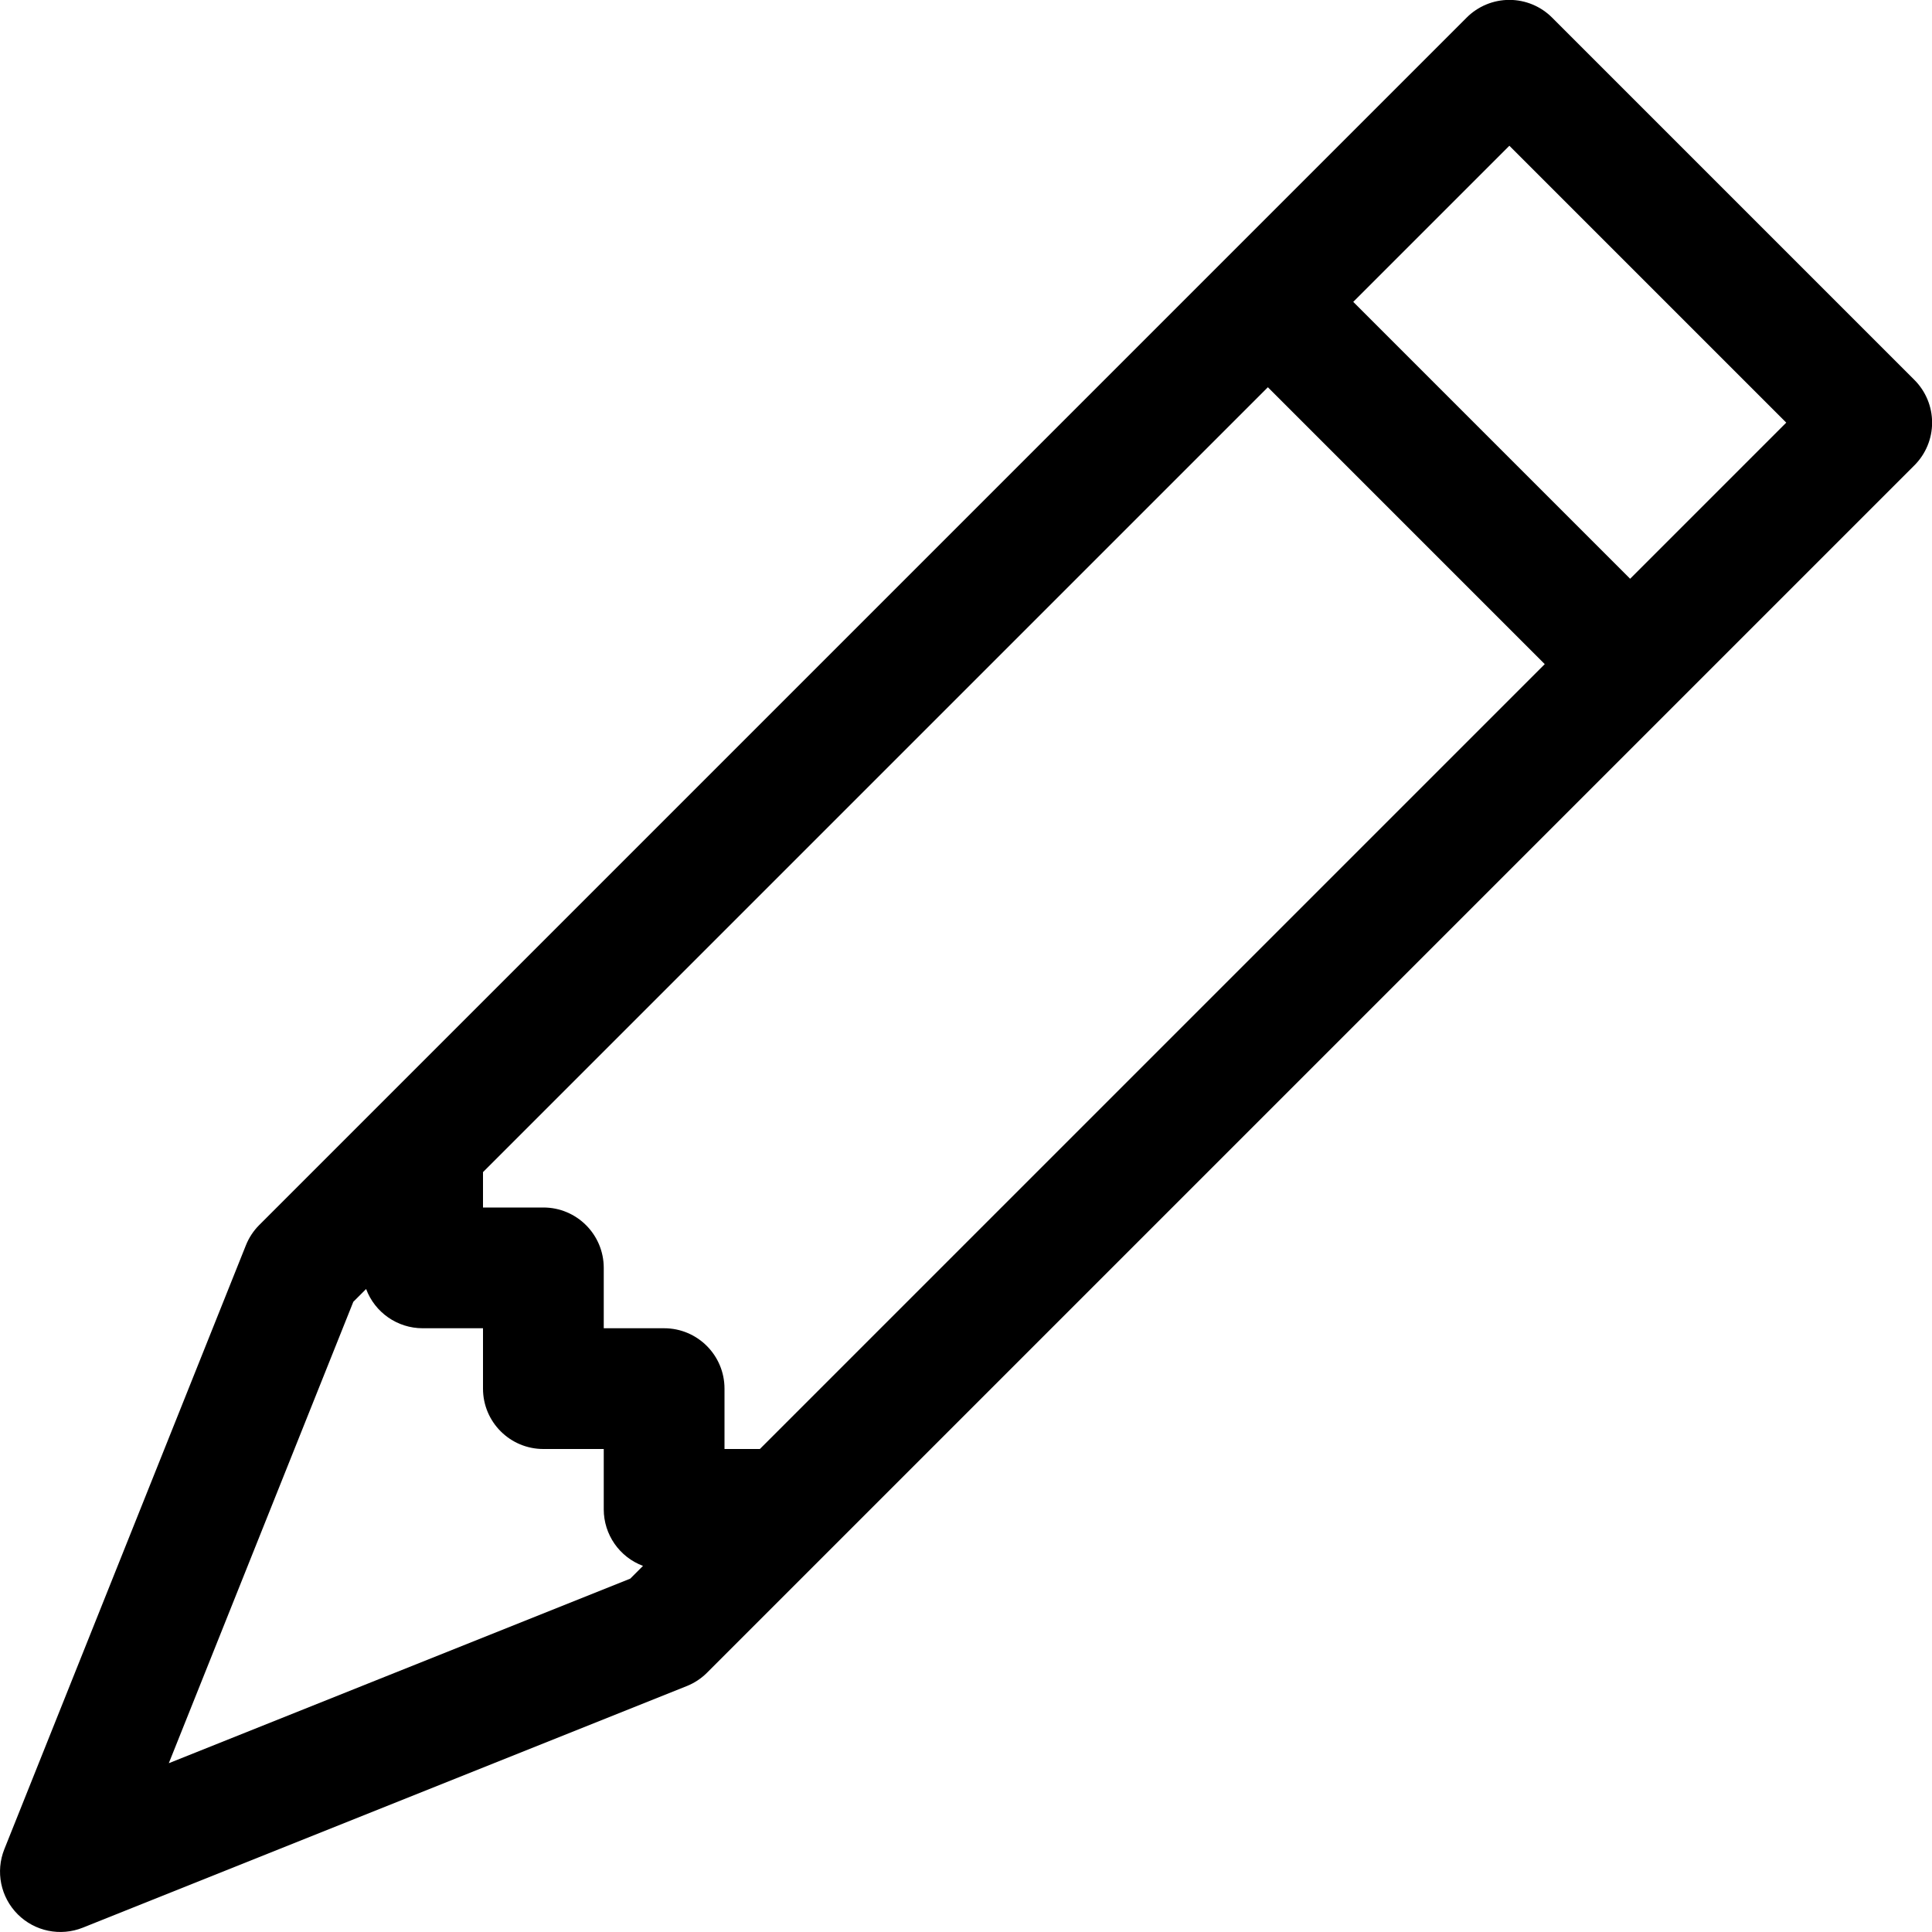
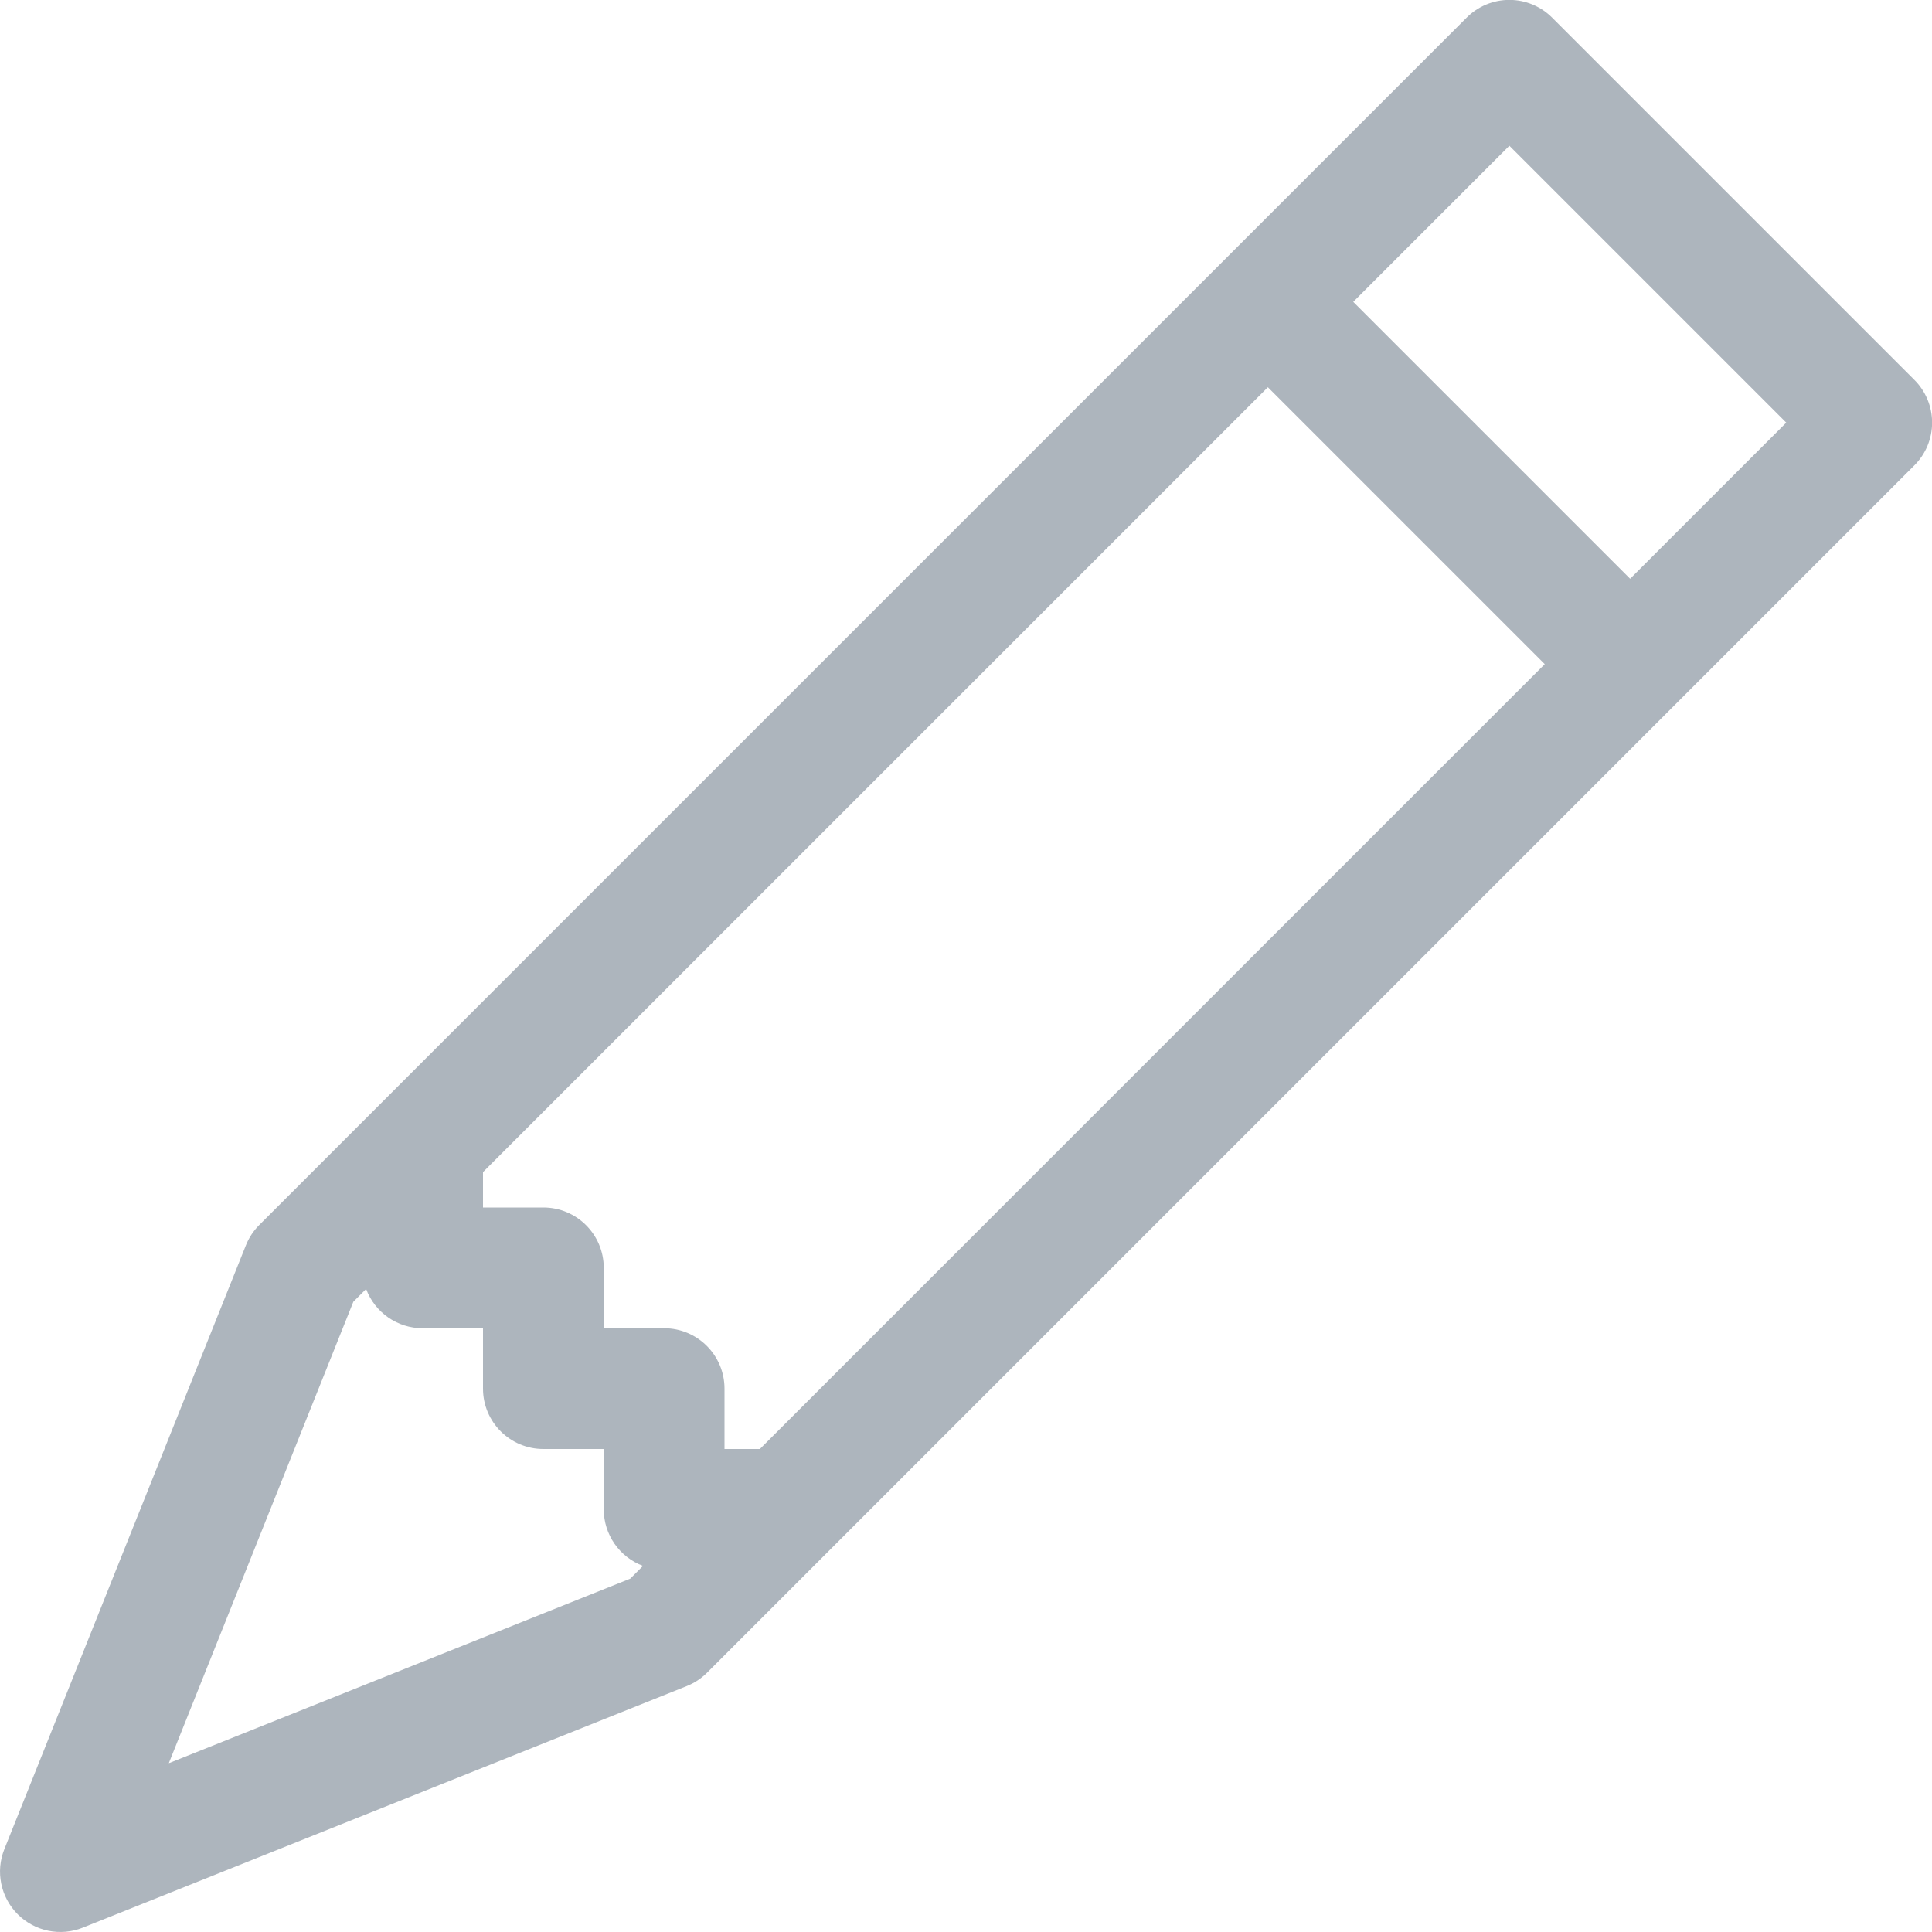
- <svg xmlns="http://www.w3.org/2000/svg" width="16" height="16" fill="currentColor" class="bi bi-pencil" viewBox="0 0 16 16">
+ <svg xmlns="http://www.w3.org/2000/svg" width="16" height="16" fill="#ADB5BD" class="bi bi-pencil" viewBox="0 0 16 16">
  <path d="M12.146.146a.5.5 0 0 1 .708 0l3 3a.5.5 0 0 1 0 .708l-10 10a.5.5 0 0 1-.168.11l-5 2a.5.5 0 0 1-.65-.65l2-5a.5.5 0 0 1 .11-.168l10-10zM11.207 2.5 13.5 4.793 14.793 3.5 12.5 1.207 11.207 2.5zm1.586 3L10.5 3.207 4 9.707V10h.5a.5.5 0 0 1 .5.5v.5h.5a.5.5 0 0 1 .5.5v.5h.293l6.5-6.5zm-9.761 5.175-.106.106-1.528 3.821 3.821-1.528.106-.106A.5.5 0 0 1 5 12.5V12h-.5a.5.5 0 0 1-.5-.5V11h-.5a.5.5 0 0 1-.468-.325z" />
</svg>
